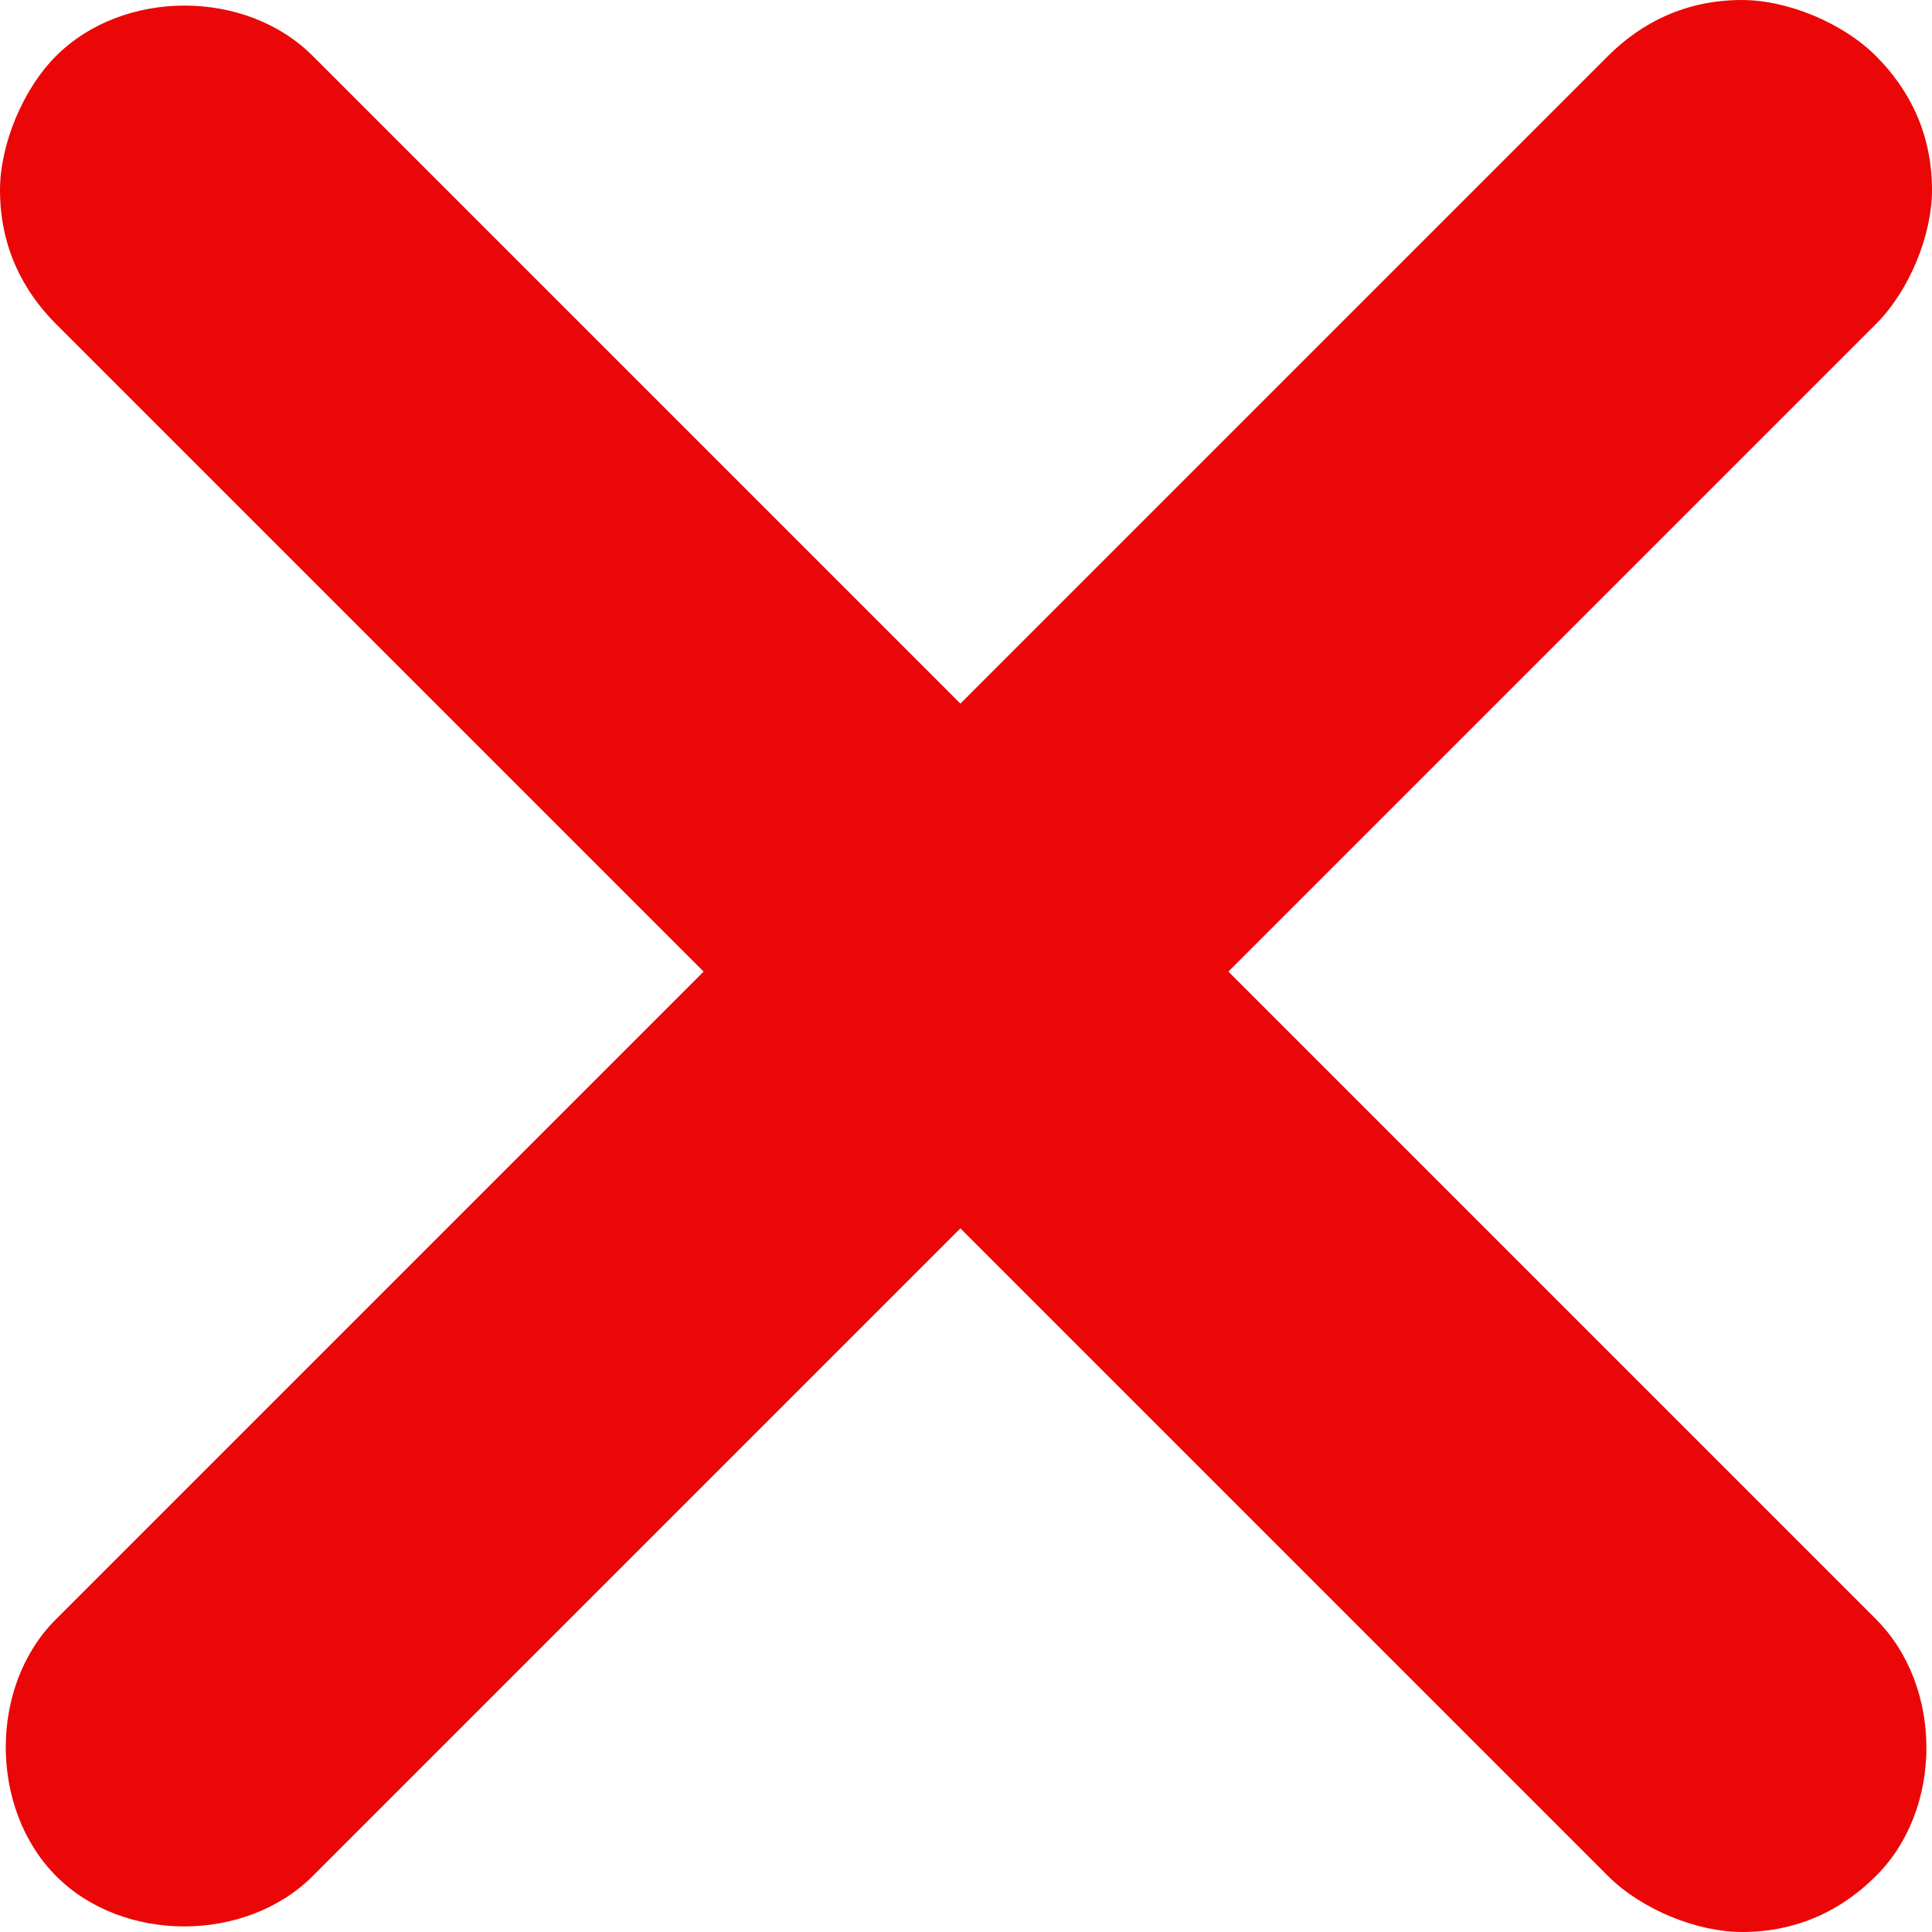
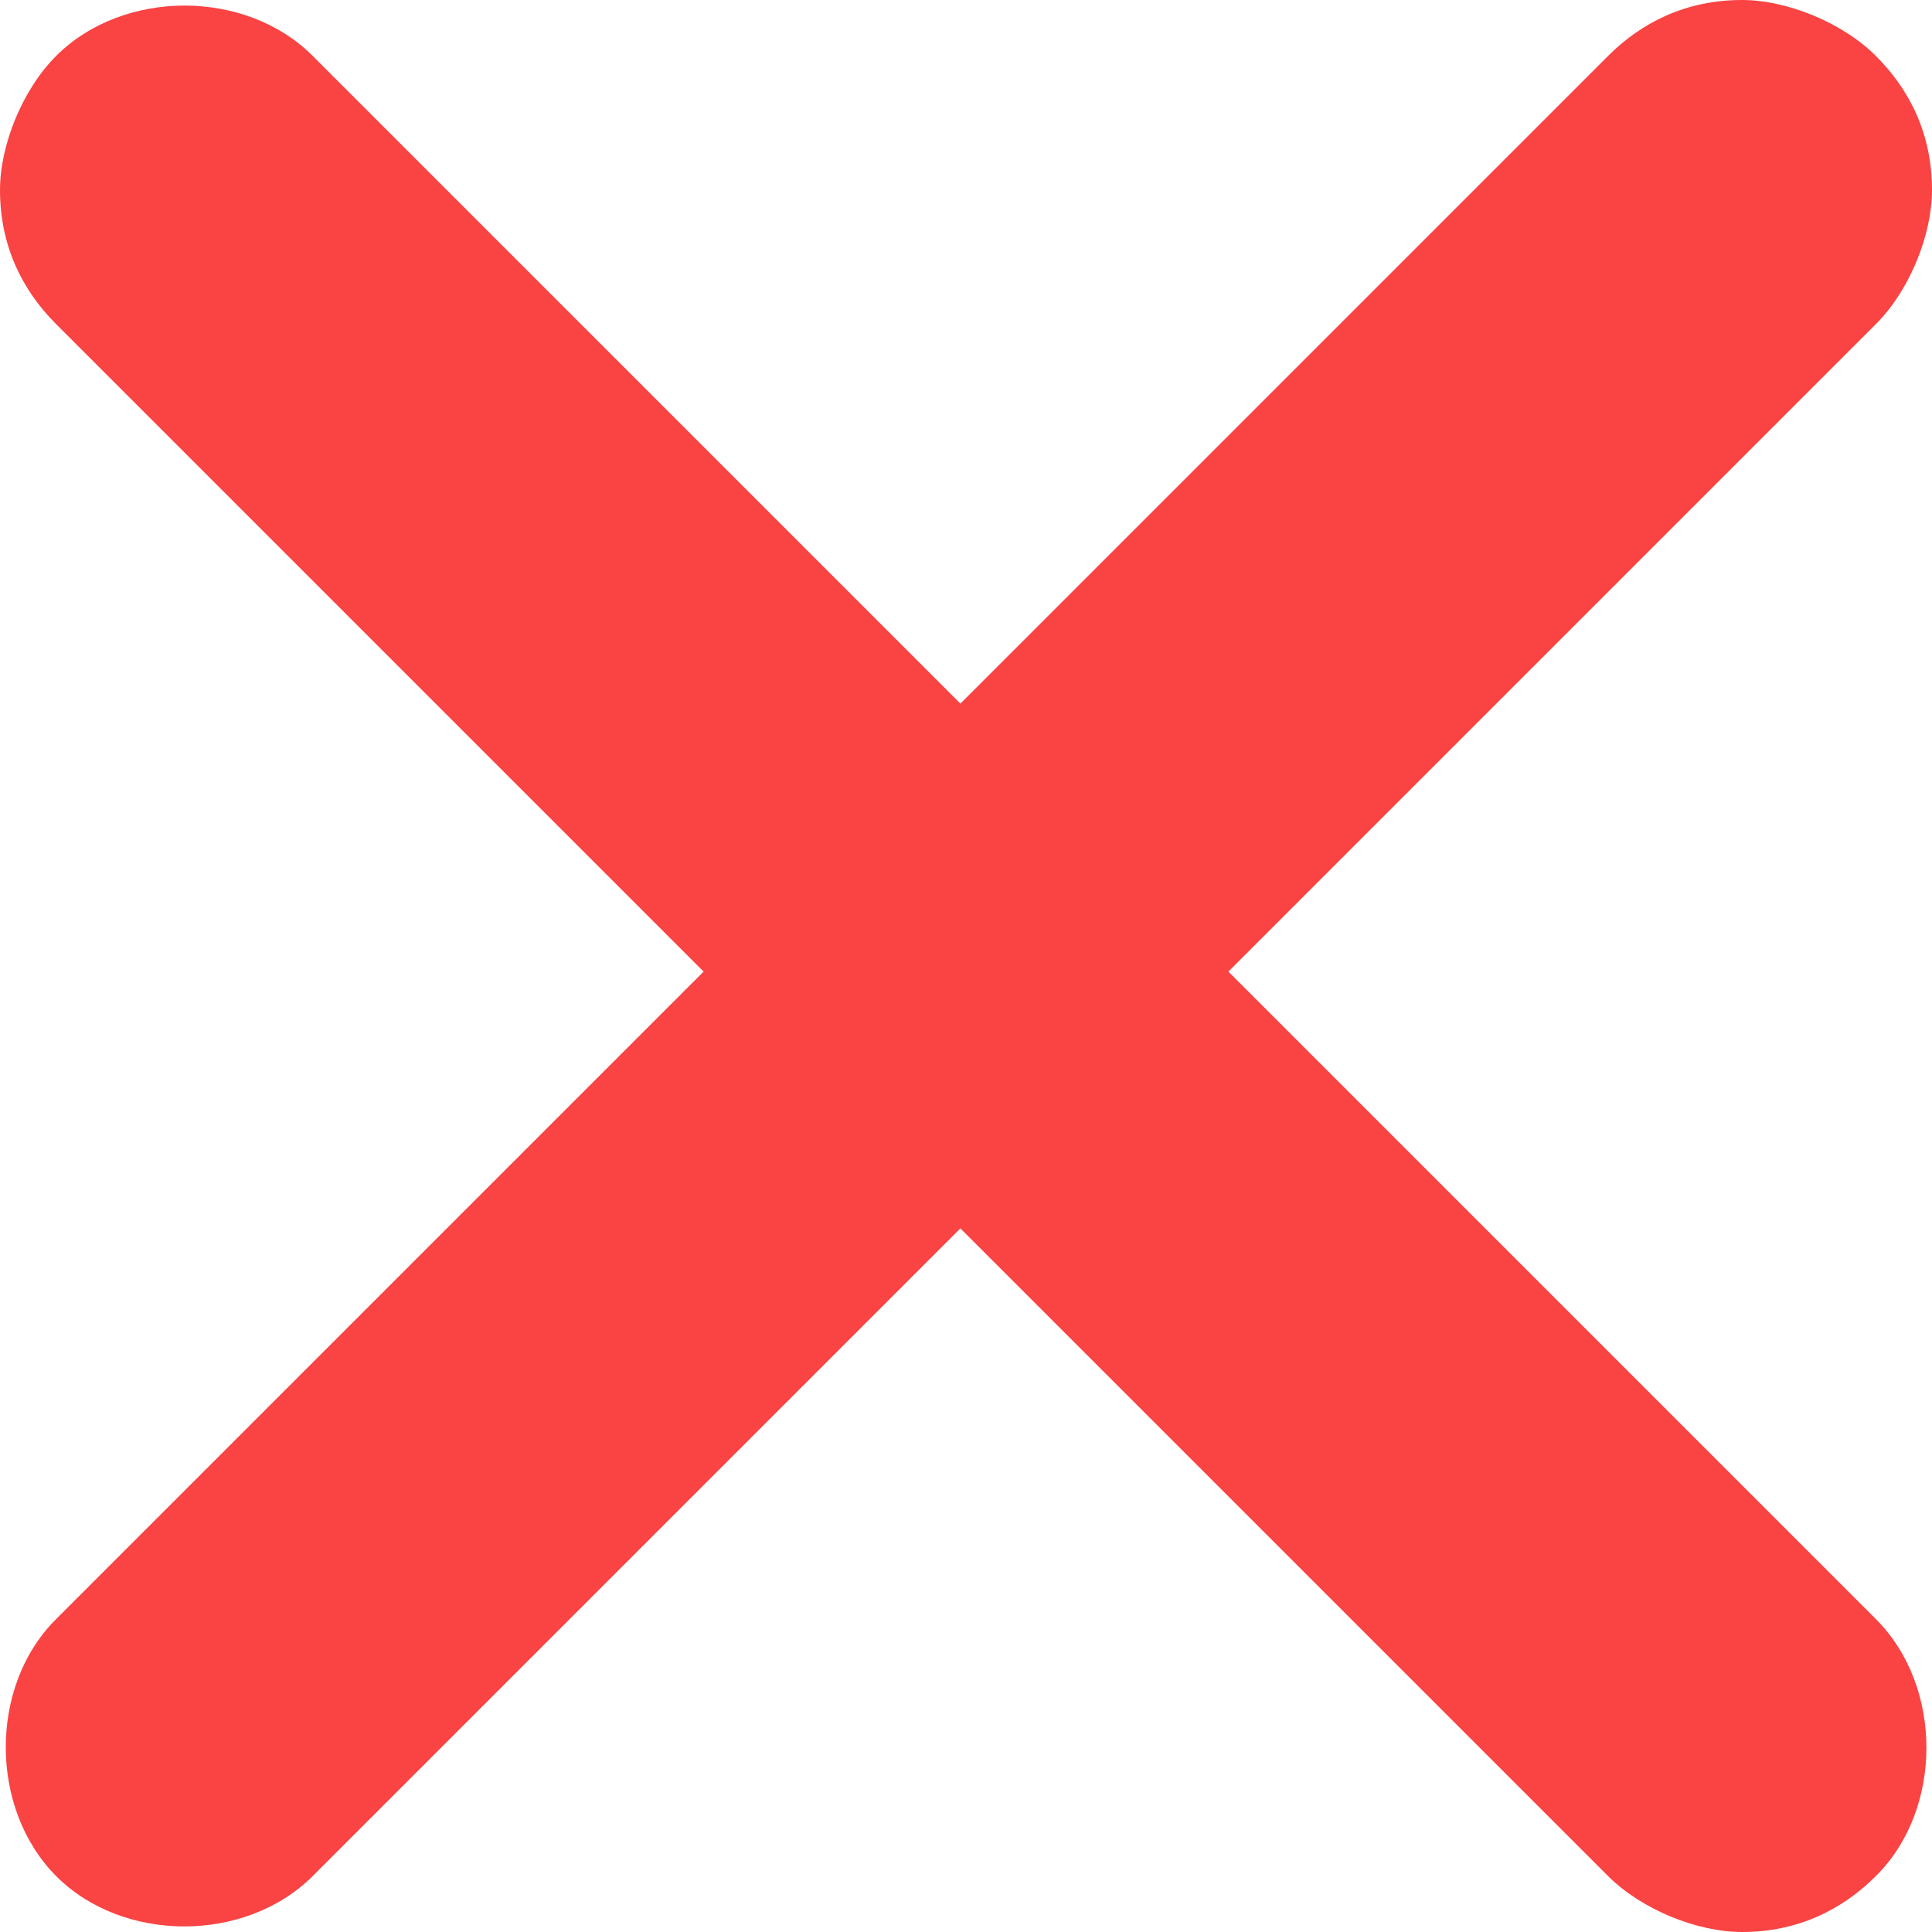
<svg xmlns="http://www.w3.org/2000/svg" width="32" height="32" viewBox="0 0 32 32" fill="none">
-   <g id="Group">
-     <path id="Vector" d="M31.072 26.819C32.186 27.932 32.186 29.966 31.072 31.072C30.515 31.629 29.781 32 28.853 32C28.11 32 27.19 31.629 26.633 31.072L15.907 20.346L5.181 31.072C4.068 32.186 2.034 32.186 0.928 31.072C-0.178 29.959 -0.186 27.925 0.928 26.819L11.654 16.093L0.928 5.367C0.371 4.81 0 4.075 0 3.147C0 2.405 0.371 1.485 0.928 0.928C2.041 -0.186 4.075 -0.186 5.181 0.928L15.907 11.654L26.633 0.928C27.19 0.371 27.925 0 28.853 0C29.595 0 30.515 0.371 31.072 0.928C31.629 1.485 32 2.219 32 3.147C32 3.89 31.629 4.81 31.072 5.367L20.346 16.093L31.072 26.819Z" fill="#EB0707" />
-   </g>
+   <path d="M31.072 26.819C32.186 27.932 32.186 29.966 31.072 31.072C30.515 31.629 29.781 32 28.853 32C28.11 32 27.19 31.629 26.633 31.072L15.907 20.346L5.181 31.072C4.068 32.186 2.034 32.186 0.928 31.072C-0.178 29.959 -0.186 27.925 0.928 26.819L11.654 16.093L0.928 5.367C0.371 4.81 0 4.075 0 3.147C0 2.405 0.371 1.485 0.928 0.928C2.041 -0.186 4.075 -0.186 5.181 0.928L15.907 11.654L26.633 0.928C27.19 0.371 27.925 0 28.853 0C29.595 0 30.515 0.371 31.072 0.928C31.629 1.485 32 2.219 32 3.147C32 3.89 31.629 4.81 31.072 5.367L20.346 16.093L31.072 26.819Z" fill="#FA4343" />
</svg>
